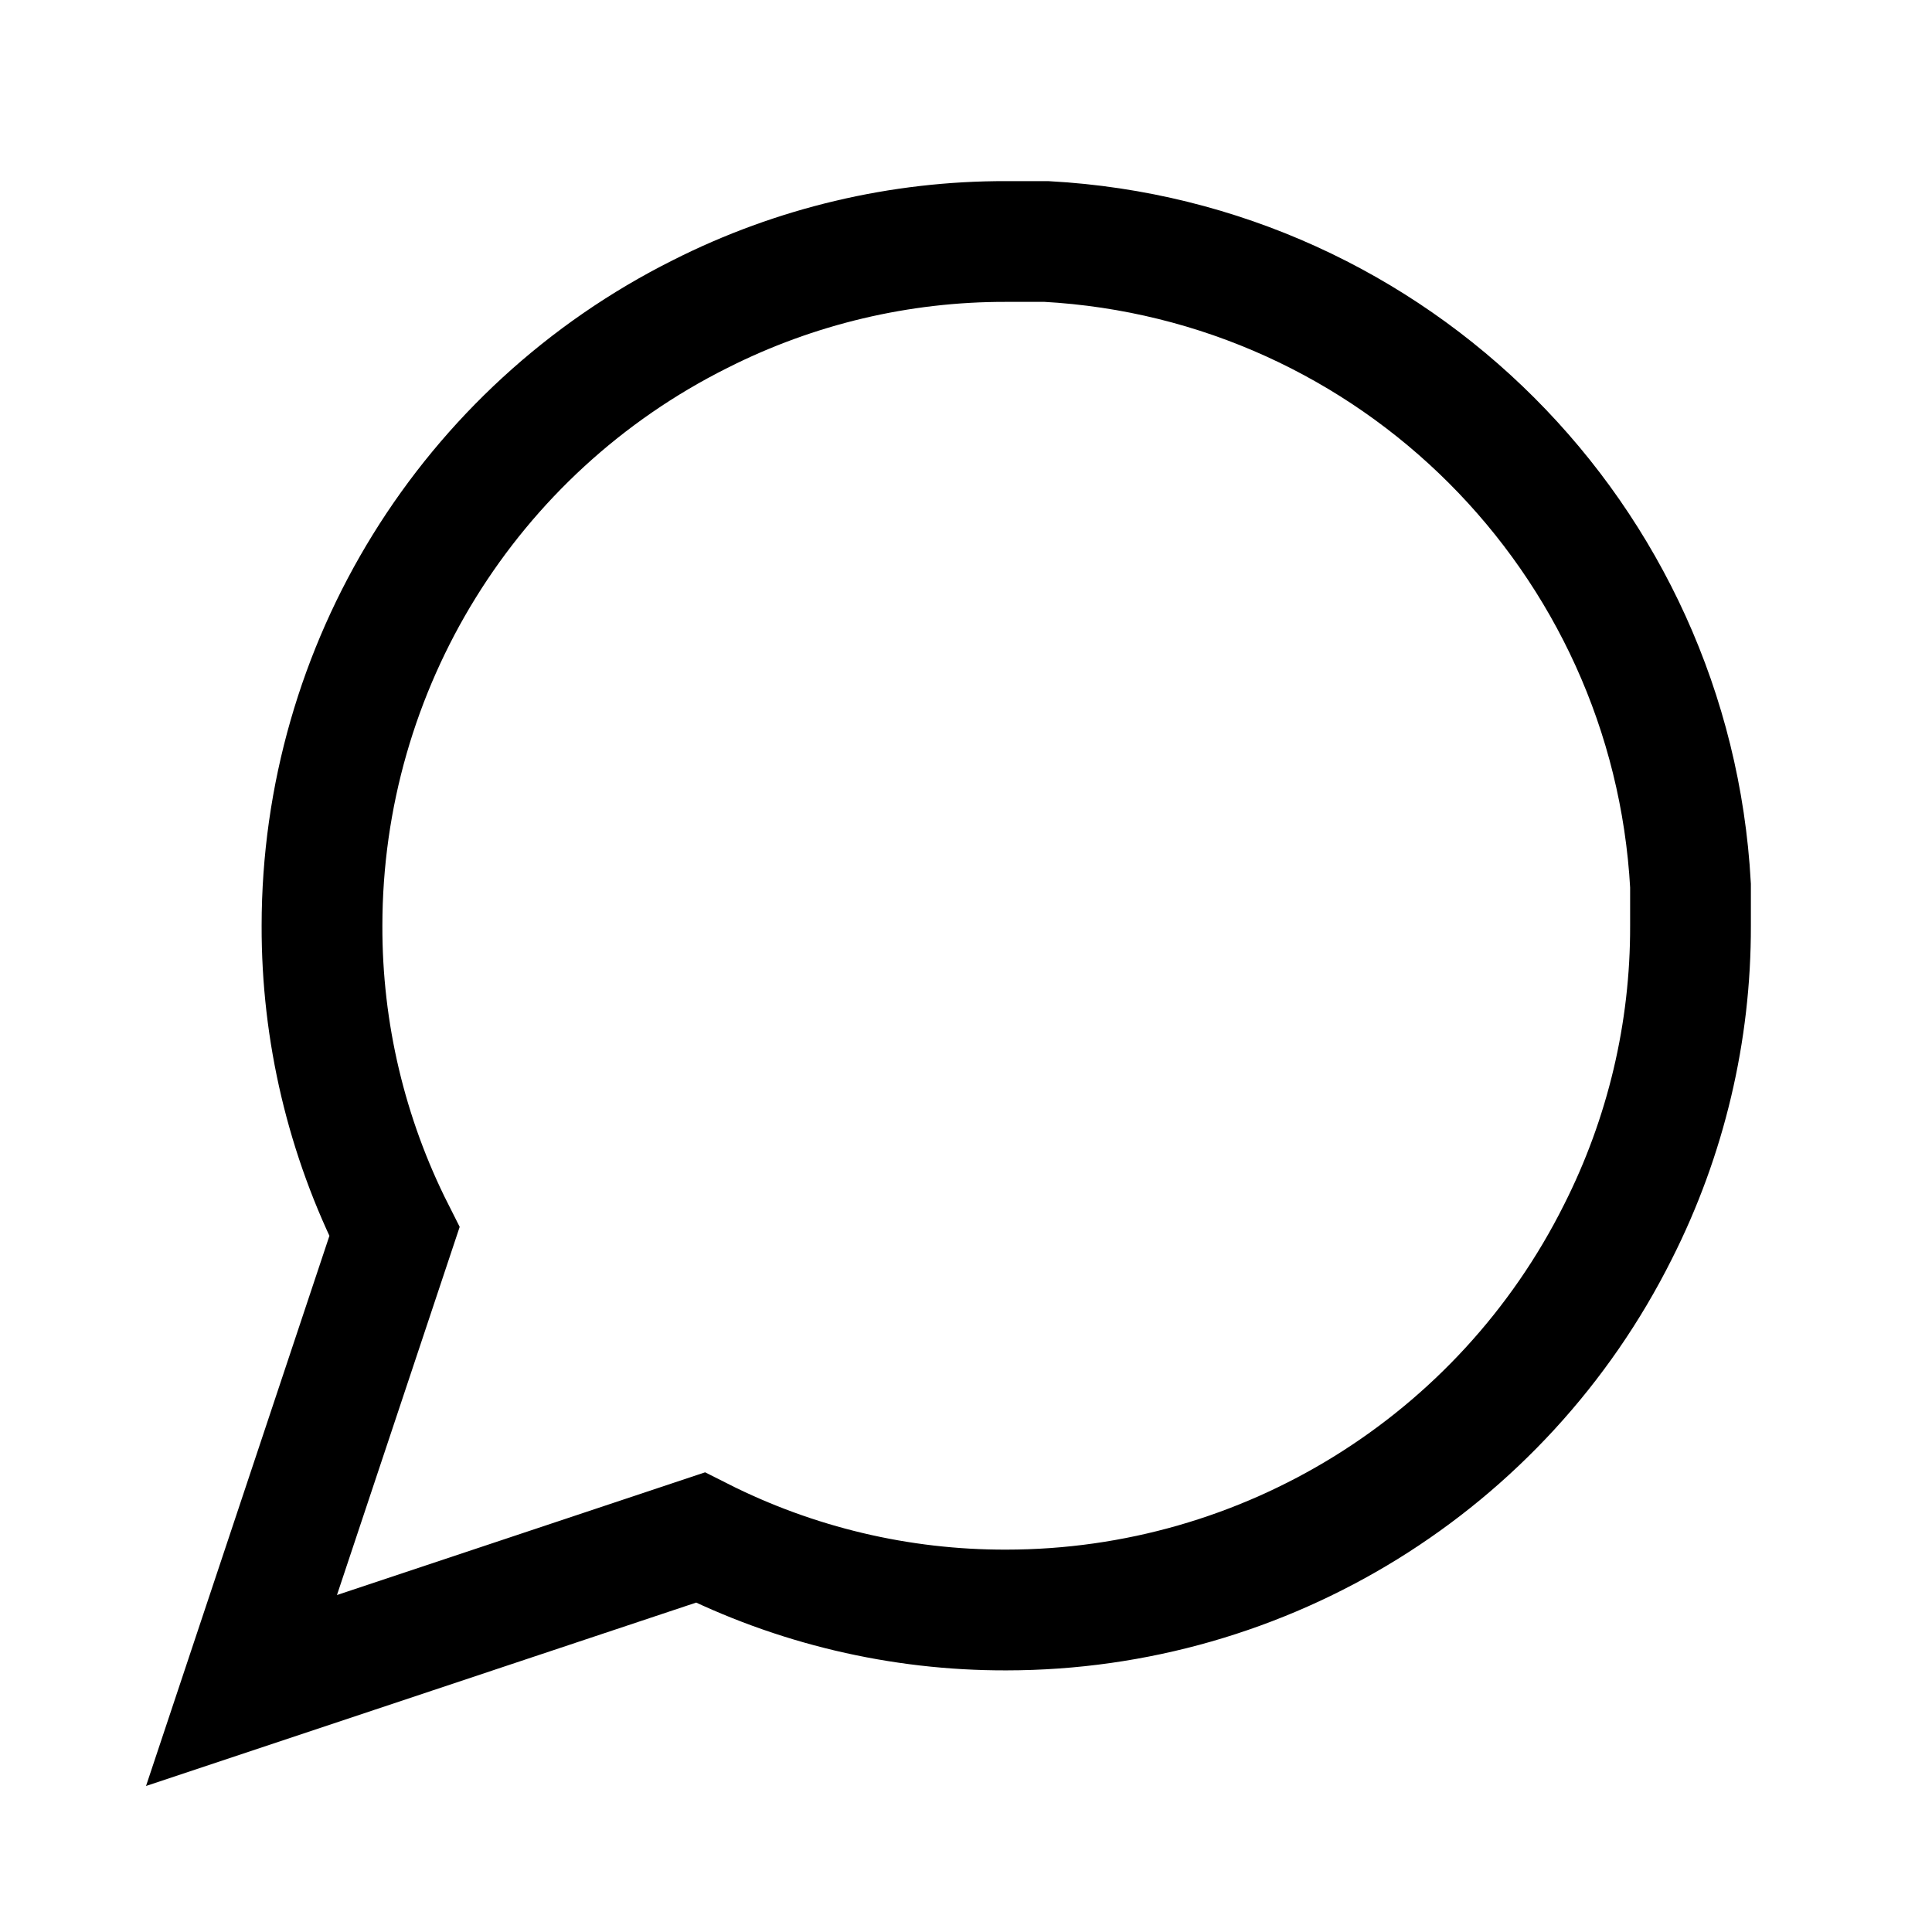
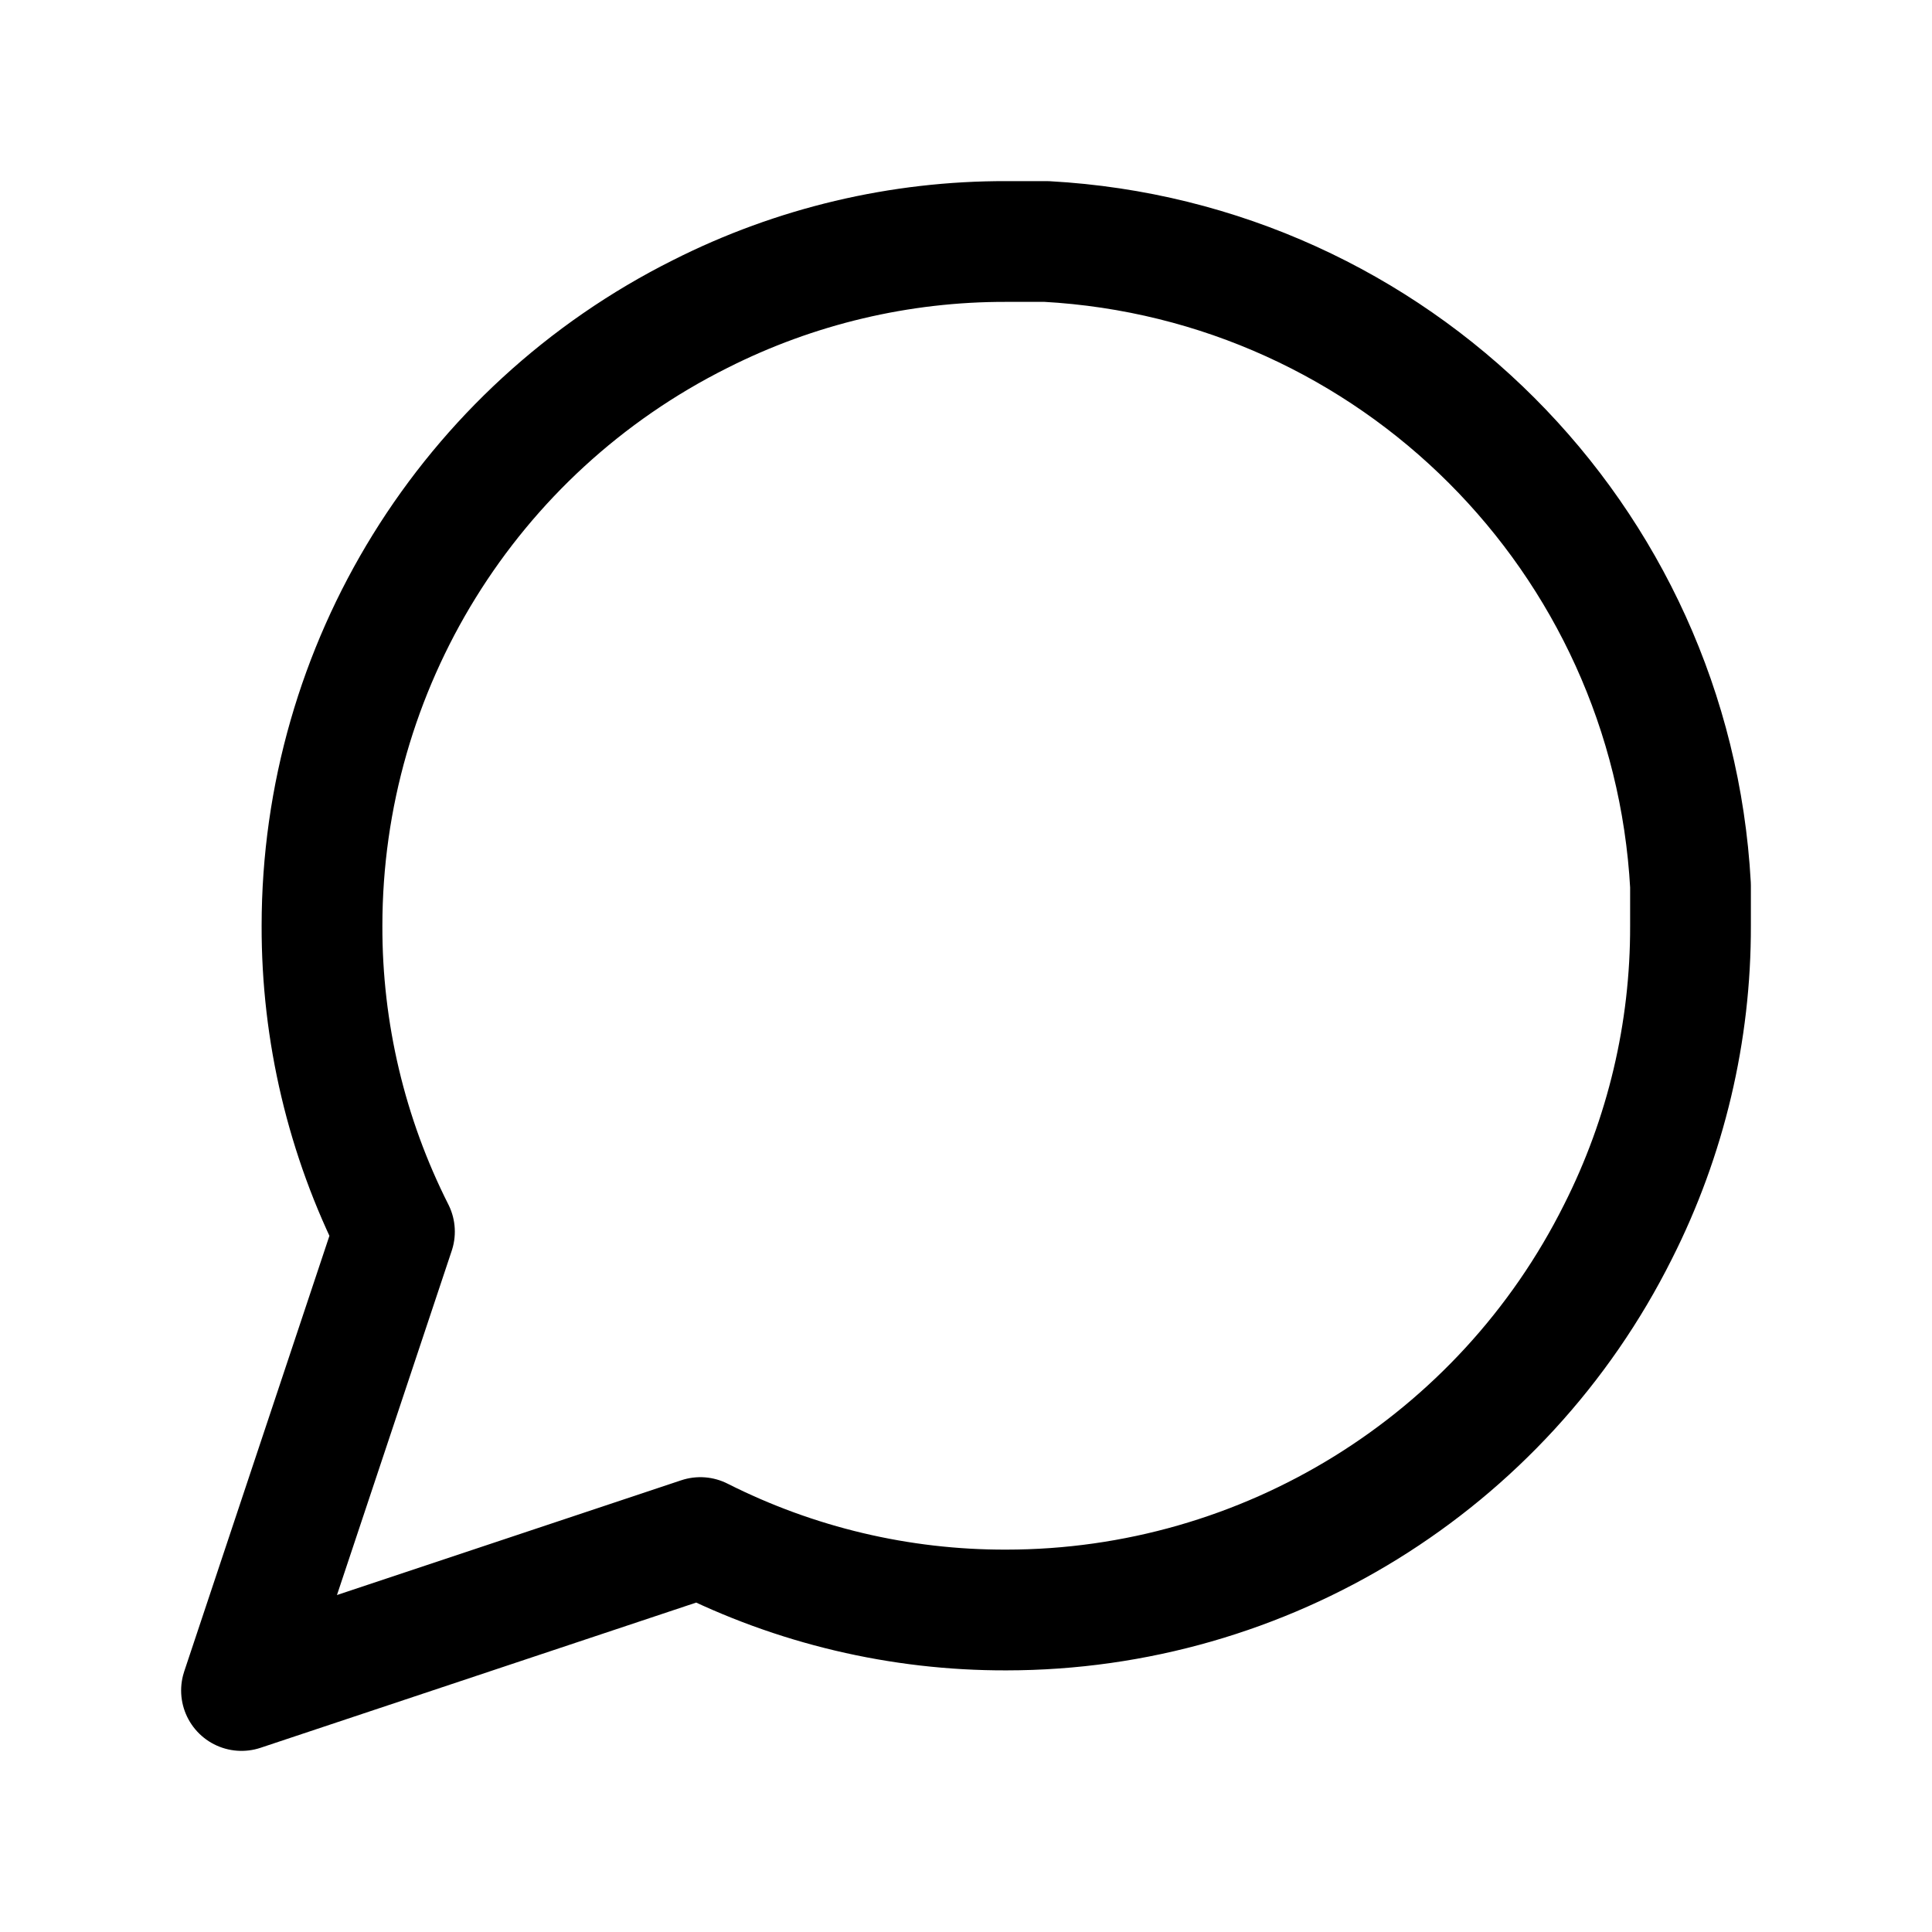
- <svg xmlns="http://www.w3.org/2000/svg" width="24" height="24" viewBox="0 0 24 24" fill="none" stroke="currentColor" stroke-width="1.5" stroke-linecap="square" stroke-linejoin="miter">
+ <svg xmlns="http://www.w3.org/2000/svg" width="24" height="24" viewBox="0 0 24 24" fill="none" stroke="currentColor" stroke-width="1.5" stroke-linecap="round" stroke-linejoin="round">
  <path d="M21 11.5a8.38 8.38 0 0 1-.9 3.8 8.5 8.5 0 0 1-7.6 4.7 8.38 8.38 0 0 1-3.8-.9L3 21l1.9-5.7a8.38 8.38 0 0 1-.9-3.8 8.5 8.5 0 0 1 4.7-7.6 8.38 8.38 0 0 1 3.8-.9h.5a8.48 8.48 0 0 1 8 8v.5z" />
</svg>
